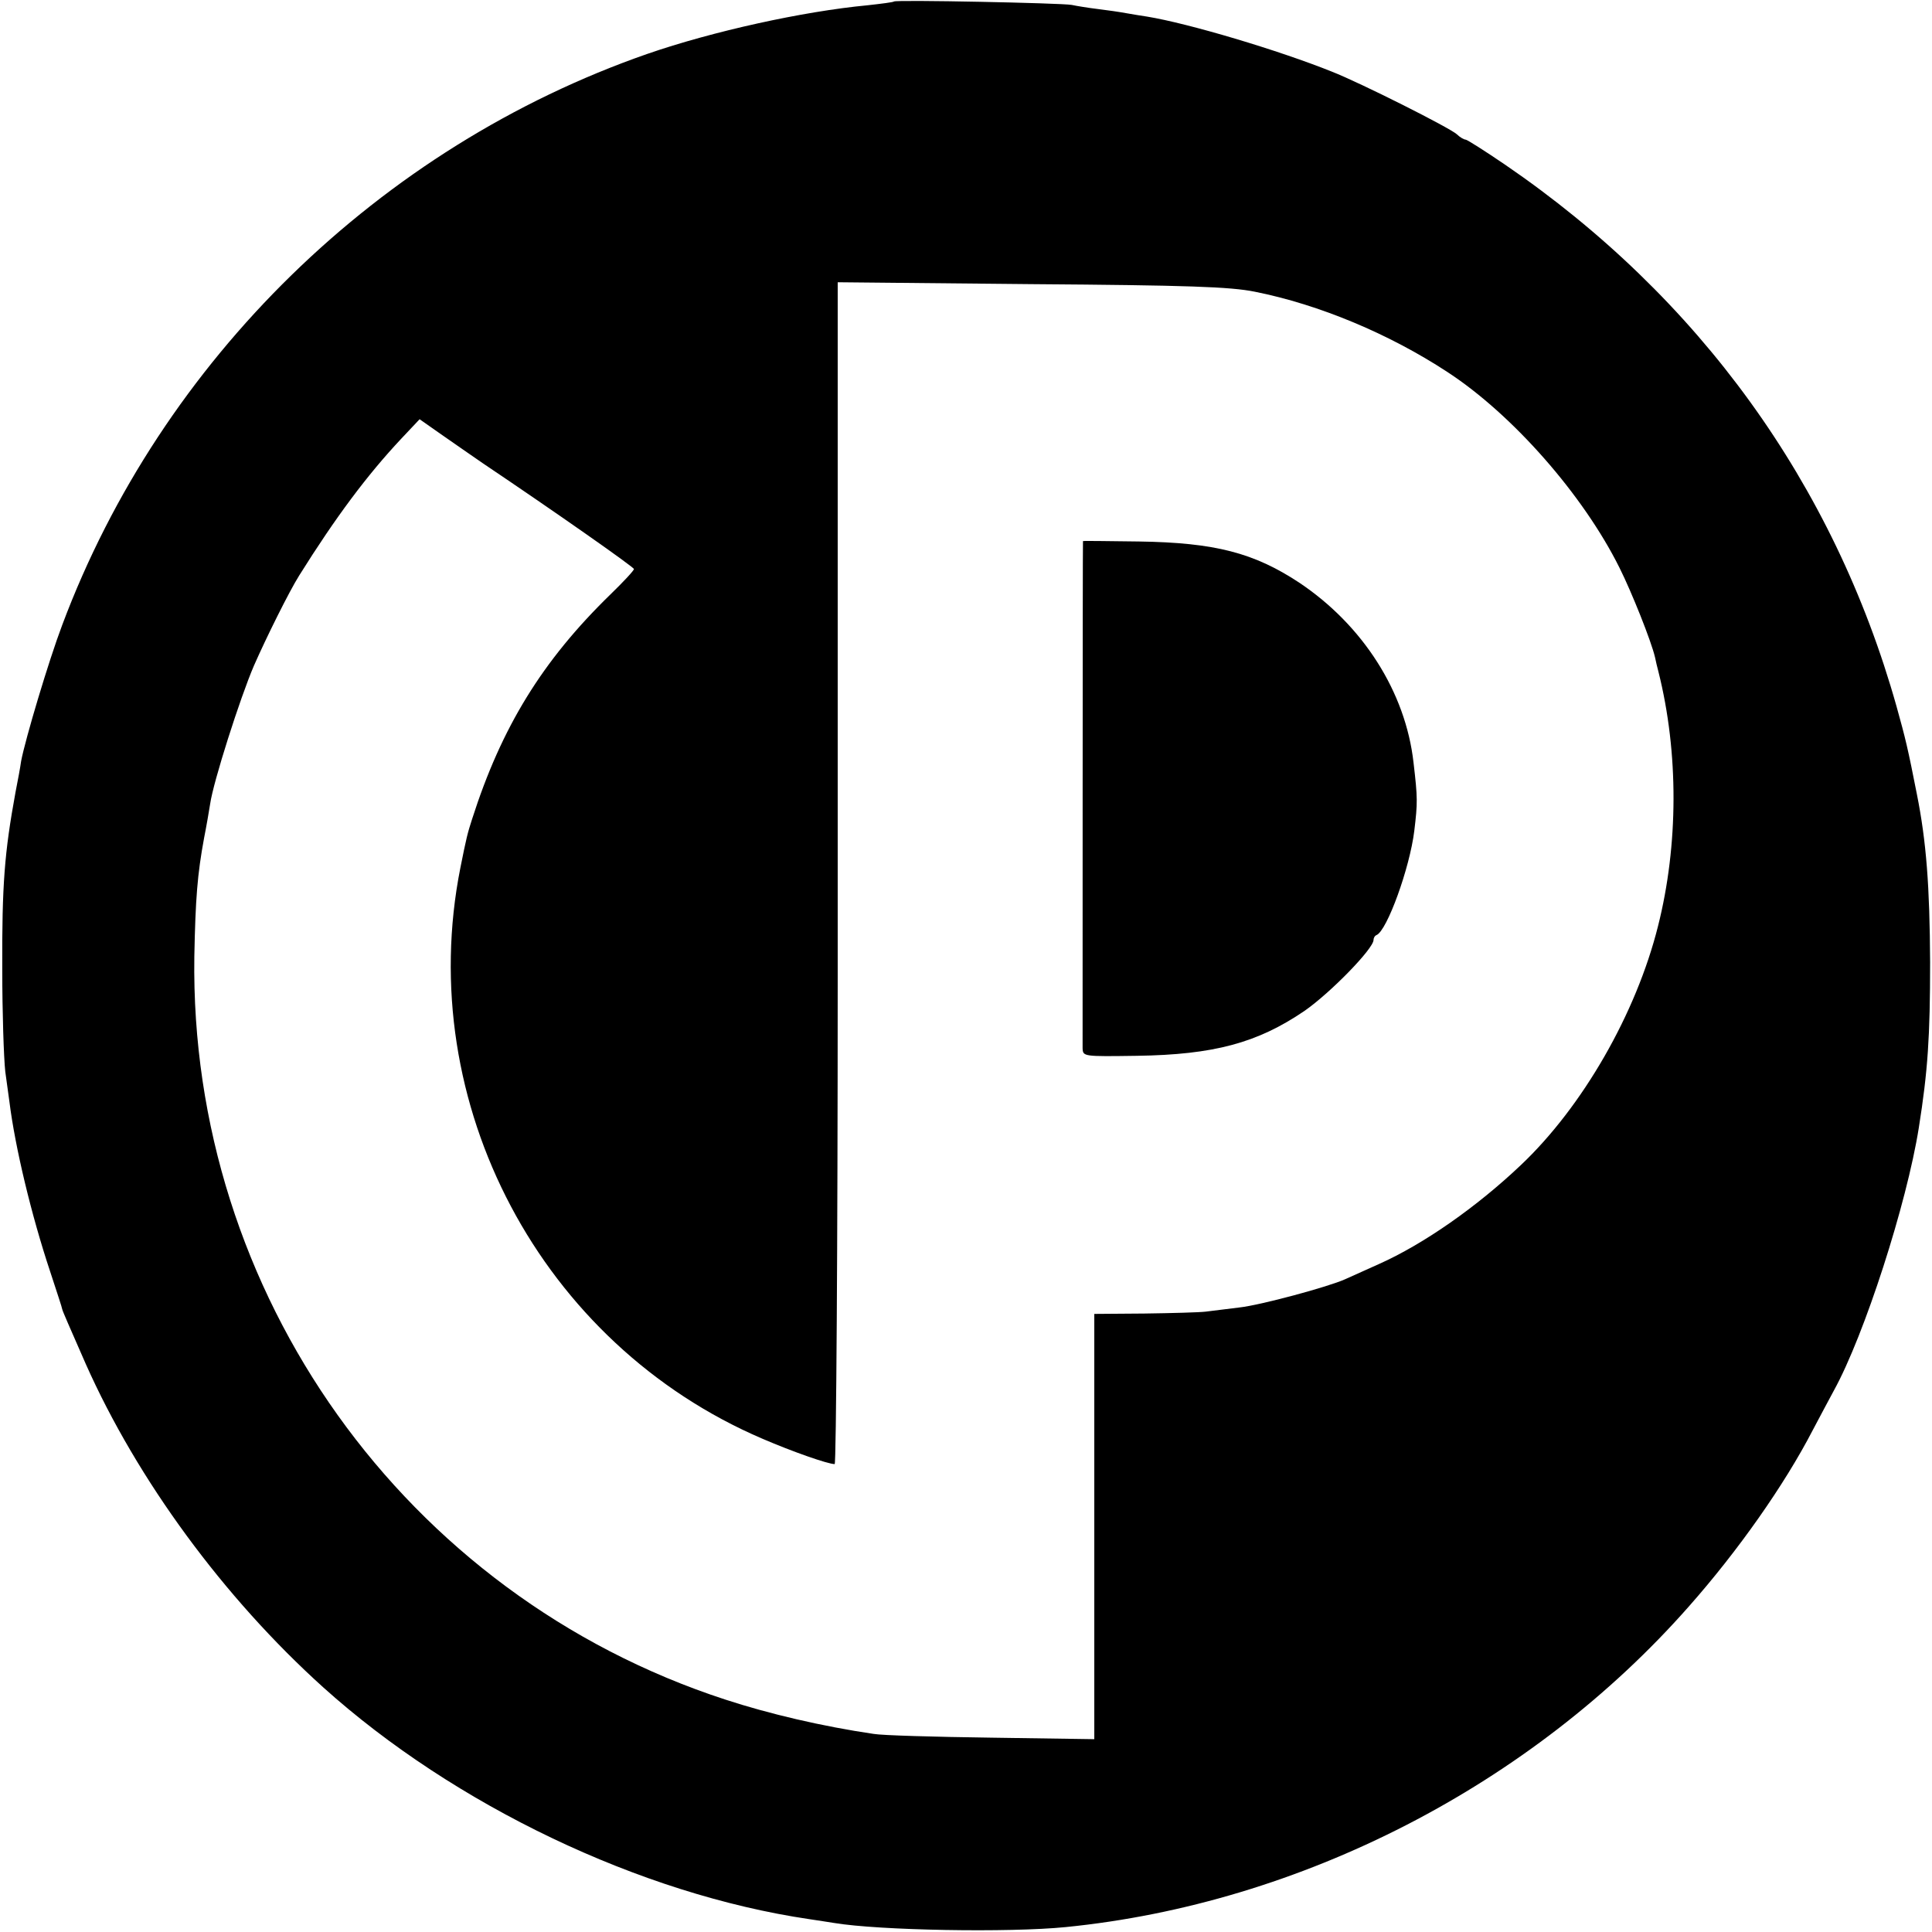
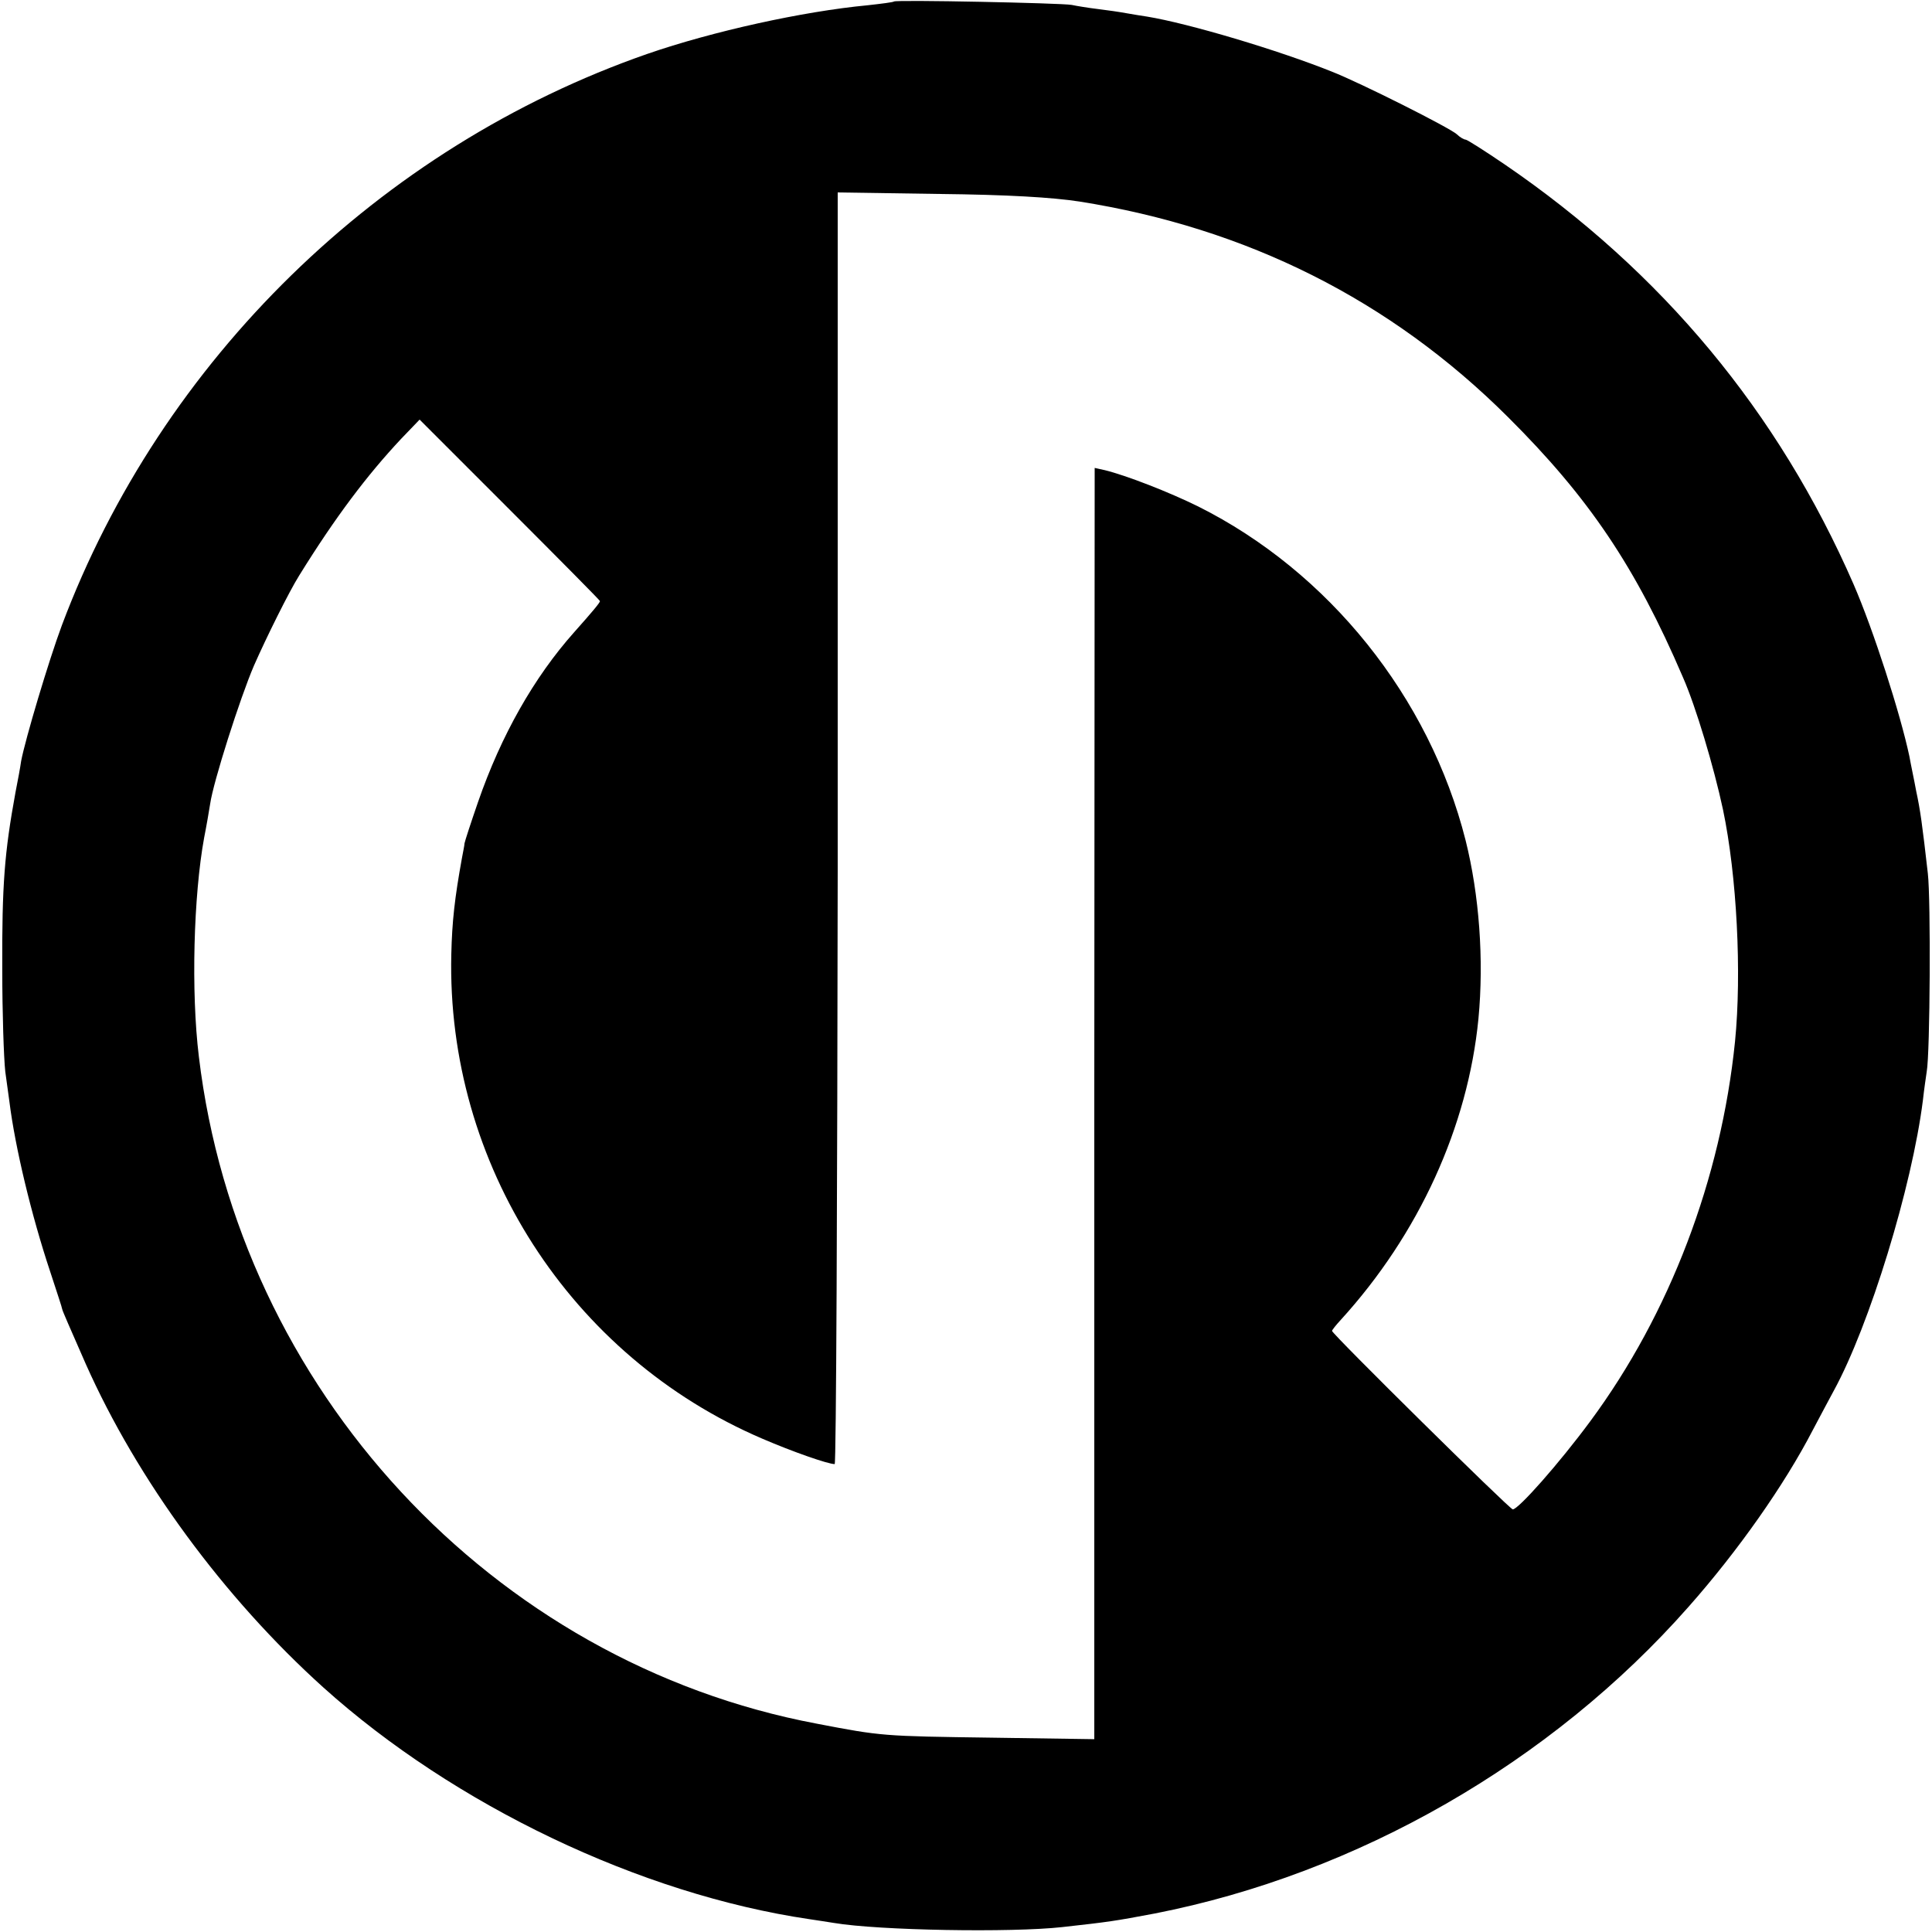
<svg xmlns="http://www.w3.org/2000/svg" version="1.0" width="512pt" height="512pt" viewBox="0 0 512 512" preserveAspectRatio="xMidYMid meet">
  <g transform="translate(0,512) scale(0.1,-0.1)" fill="#000000" stroke="none">
-     <path d="M2369 5116 c-2 -2 -34 -6 -70 -10 -170 -16 -411 -69 -584 -129 -709 -247 -1287 -811 -1550 -1513 -36 -95 -98 -303 -109 -361 -2 -15 -9 -53 -15 -83 -29 -159 -36 -244 -35 -470 0 -113 4 -234 8 -270 5 -36 10 -72 11 -80 15 -120 58 -300 108 -450 17 -52 32 -97 32 -100 1 -5 19 -46 62 -144 137 -308 366 -620 630 -858 347 -312 840 -548 1288 -614 22 -3 51 -8 65 -10 120 -20 464 -26 614 -11 623 62 1234 376 1651 849 131 148 254 323 329 468 22 41 47 89 56 105 81 147 193 495 225 696 24 151 30 242 30 439 -1 201 -10 320 -35 445 -24 122 -30 147 -54 233 -166 590 -523 1084 -1038 1436 -53 36 -100 66 -104 66 -4 0 -15 6 -23 14 -20 18 -257 137 -331 166 -142 57 -380 128 -490 146 -14 2 -38 6 -55 9 -16 3 -50 8 -75 11 -25 3 -56 8 -70 11 -28 5 -466 14 -471 9z m956 -769 c171 -34 357 -112 511 -213 173 -113 360 -326 456 -519 32 -64 84 -194 94 -237 2 -10 6 -27 9 -38 54 -215 53 -460 -1 -674 -58 -232 -200 -479 -364 -634 -116 -110 -257 -209 -376 -262 -38 -17 -78 -35 -89 -40 -44 -20 -225 -69 -281 -75 -32 -4 -72 -9 -89 -11 -16 -2 -90 -4 -162 -5 l-133 -1 0 -527 c0 -289 0 -543 0 -563 l0 -37 -272 4 c-150 2 -291 6 -313 10 -136 20 -277 53 -393 91 -850 277 -1420 1077 -1407 1969 3 153 8 218 26 315 6 30 13 71 16 90 8 57 79 280 116 366 33 75 93 196 120 239 97 155 180 266 270 362 l49 52 57 -40 c31 -22 81 -56 111 -77 192 -129 400 -275 400 -280 0 -4 -28 -34 -62 -67 -181 -176 -289 -352 -367 -596 -12 -37 -15 -49 -31 -129 -124 -625 214 -1262 801 -1513 79 -34 173 -67 191 -67 4 0 8 579 8 1288 0 708 0 1412 0 1565 l0 279 513 -5 c416 -3 527 -7 592 -20z" />
-     <path d="M2870 3686 c-1 -2 -1 -1323 -1 -1344 1 -22 2 -22 144 -20 204 3 319 34 444 119 69 48 183 165 183 188 0 5 3 11 8 13 28 12 88 178 100 276 9 75 9 87 -2 181 -21 187 -134 364 -303 477 -120 79 -223 106 -425 109 -82 1 -148 2 -148 1z" />
+     <path d="M2369 5116 c-2 -2 -34 -6 -70 -10 -170 -16 -411 -69 -584 -129 -709 -247 -1287 -811 -1551 -1514 -35 -94 -97 -302 -108 -360 -2 -15 -9 -53 -15 -83 -29 -159 -36 -244 -35 -470 0 -113 4 -234 8 -270 5 -36 10 -72 11 -80 15 -120 58 -300 108 -450 17 -52 32 -97 32 -100 1 -5 19 -46 62 -144 137 -308 366 -620 630 -858 347 -312 840 -548 1288 -614 22 -3 51 -8 65 -10 119 -20 470 -26 605 -11 126 14 139 16 245 36 537 105 1051 400 1415 813 131 148 254 323 329 468 22 41 47 89 56 105 94 172 207 539 236 770 3 28 8 61 10 75 9 49 11 456 3 525 -15 132 -20 168 -31 219 -5 28 -14 69 -18 92 -24 113 -95 334 -148 456 -199 456 -507 827 -924 1112 -53 36 -100 66 -104 66 -4 0 -15 6 -23 14 -20 18 -257 137 -331 166 -142 57 -380 128 -490 146 -14 2 -38 6 -55 9 -16 3 -50 8 -75 11 -25 3 -56 8 -70 11 -28 5 -466 14 -471 9z m491 -530 c444 -70 825 -261 1136 -571 214 -213 338 -396 464 -690 34 -77 82 -238 106 -350 37 -176 50 -434 32 -615 -37 -364 -173 -722 -384 -1007 -82 -111 -190 -233 -205 -233 -8 0 -479 465 -479 473 0 2 10 15 23 29 207 227 337 512 365 798 15 157 2 329 -34 473 -96 380 -363 712 -709 885 -77 38 -190 82 -247 96 l-27 6 -1 -1647 c0 -907 0 -1665 0 -1685 l0 -37 -272 4 c-289 4 -291 4 -463 37 -861 162 -1533 888 -1638 1768 -21 172 -14 427 14 580 6 30 13 71 16 90 8 57 79 280 116 366 33 75 93 196 120 239 96 155 180 266 270 362 l49 51 239 -239 c131 -131 239 -240 239 -242 0 -4 -19 -27 -68 -82 -107 -120 -194 -274 -255 -450 -19 -55 -35 -104 -36 -110 0 -5 -4 -23 -7 -40 -19 -105 -26 -167 -28 -254 -13 -555 315 -1066 825 -1284 79 -34 173 -67 191 -67 4 0 7 708 8 1573 0 864 0 1623 0 1684 l0 113 268 -4 c183 -2 300 -9 372 -20z" />
  </g>
</svg>
